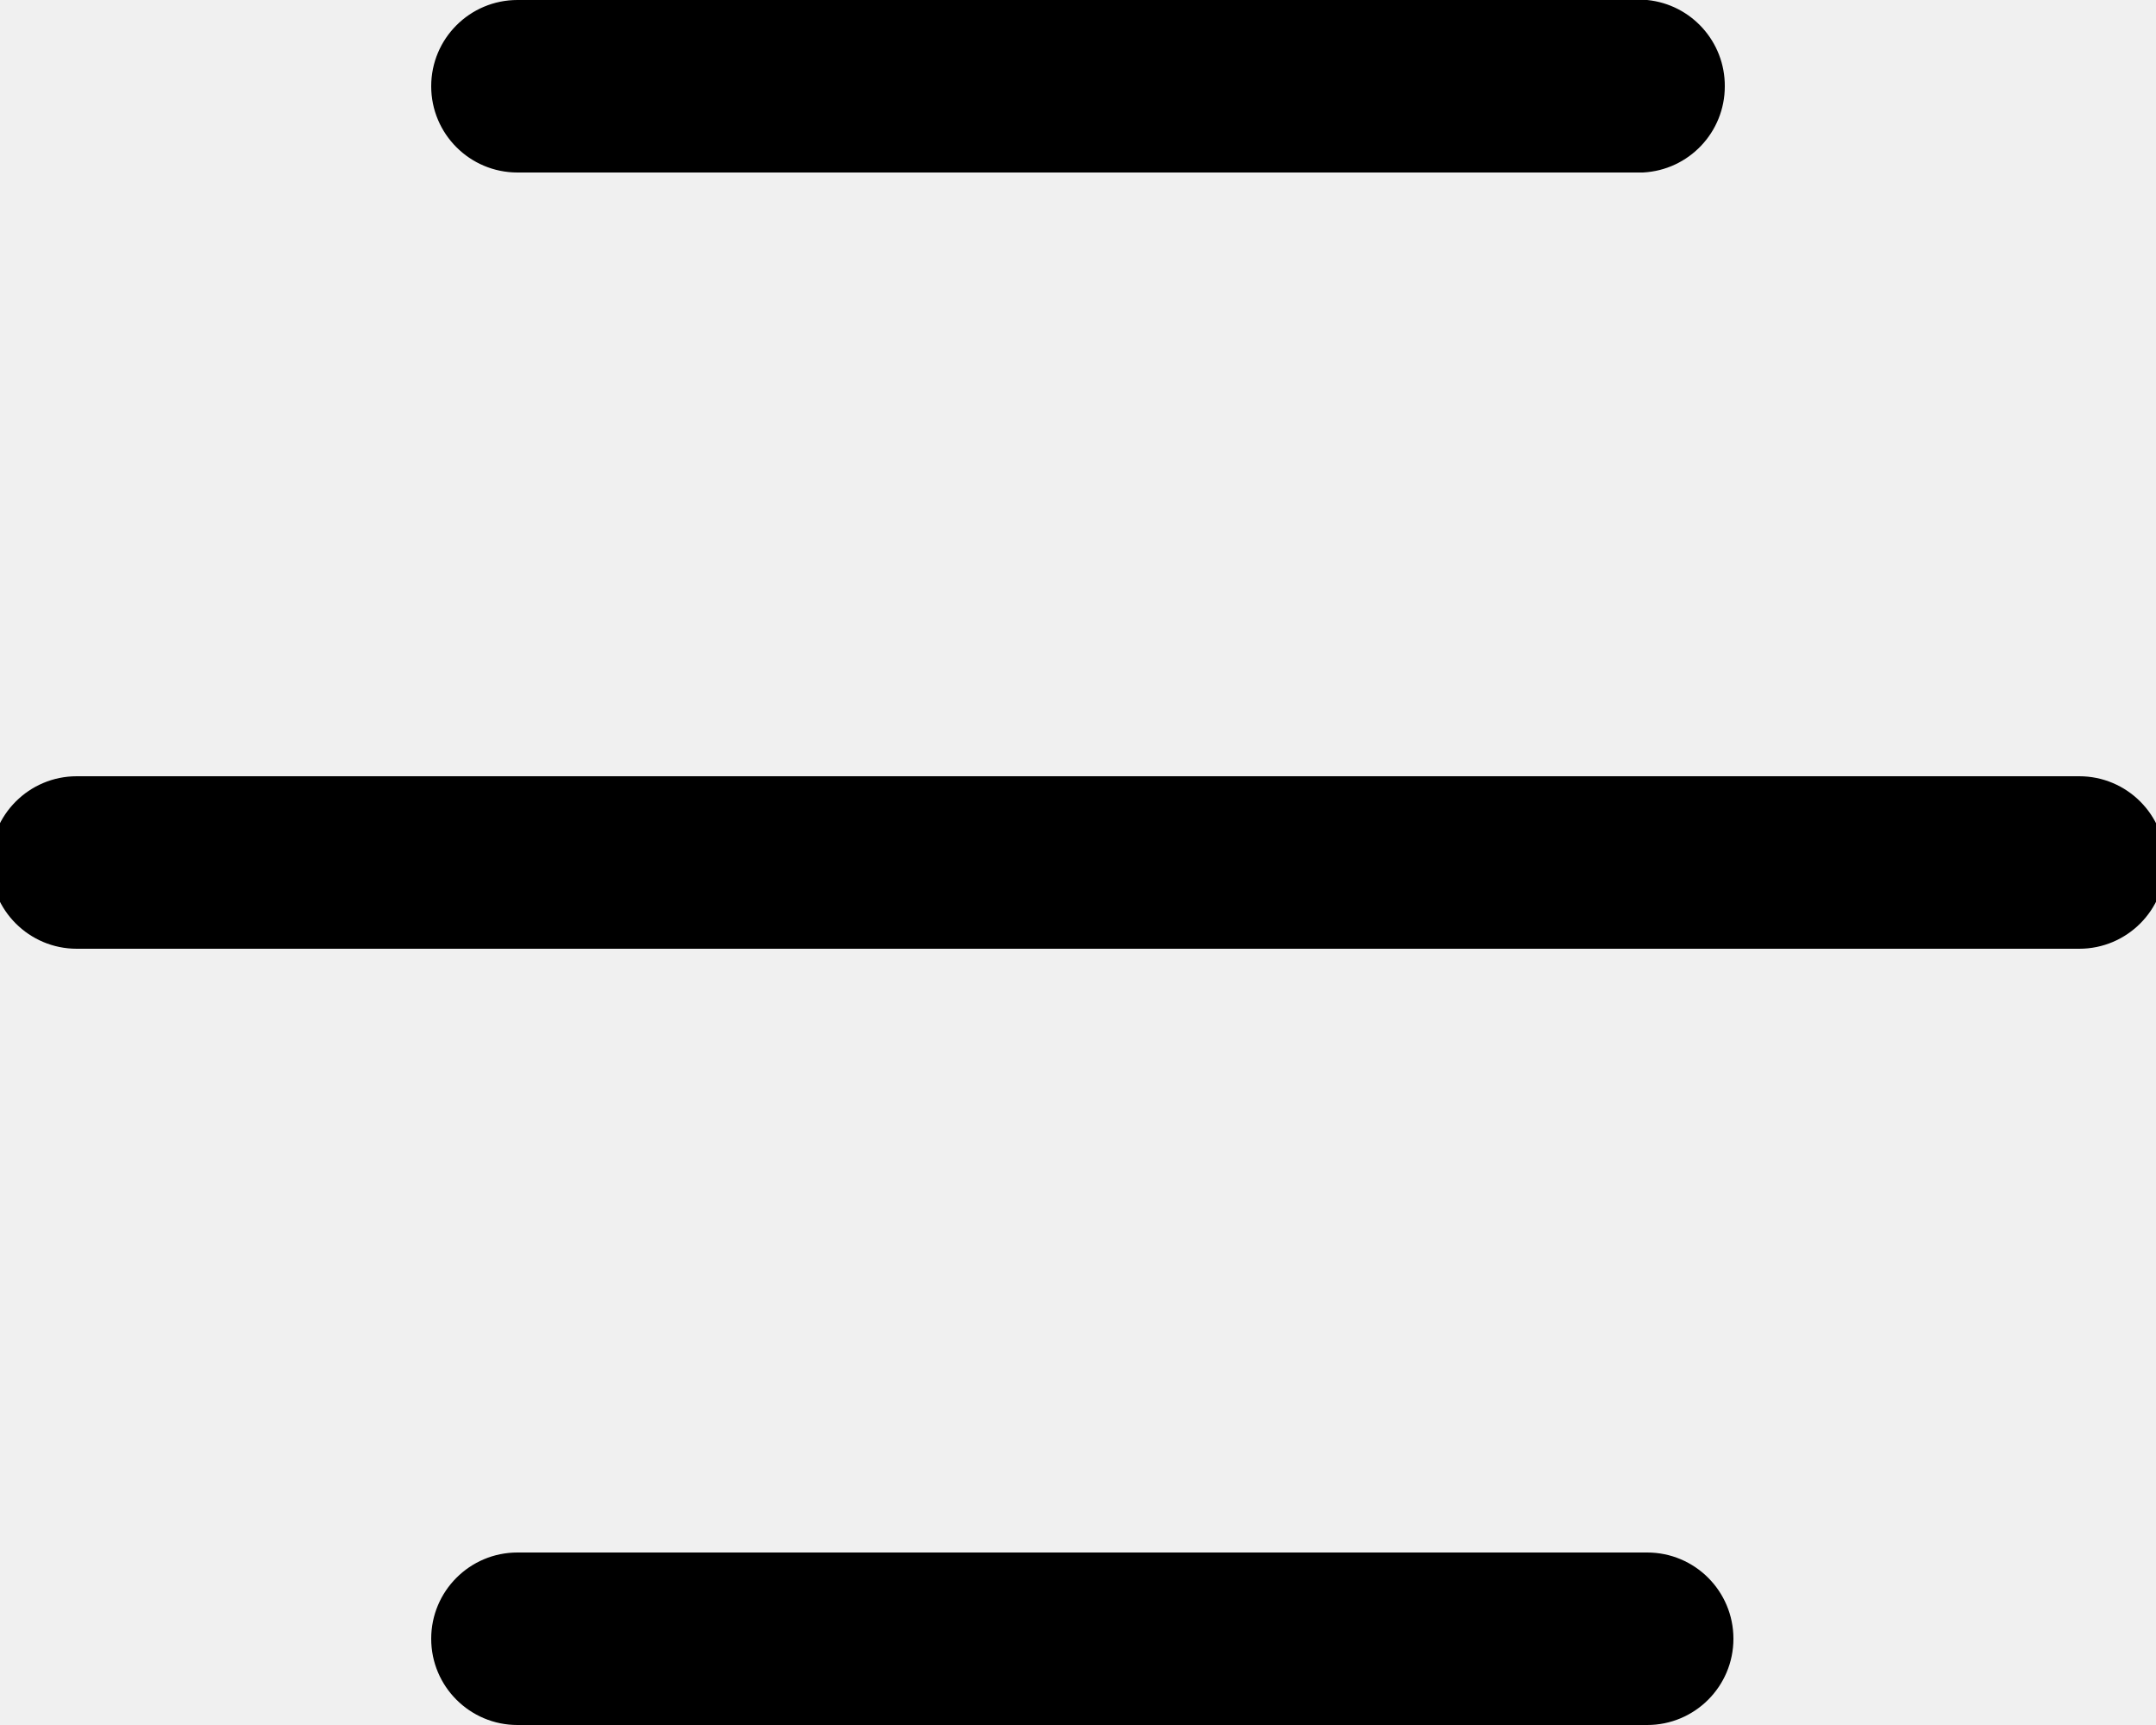
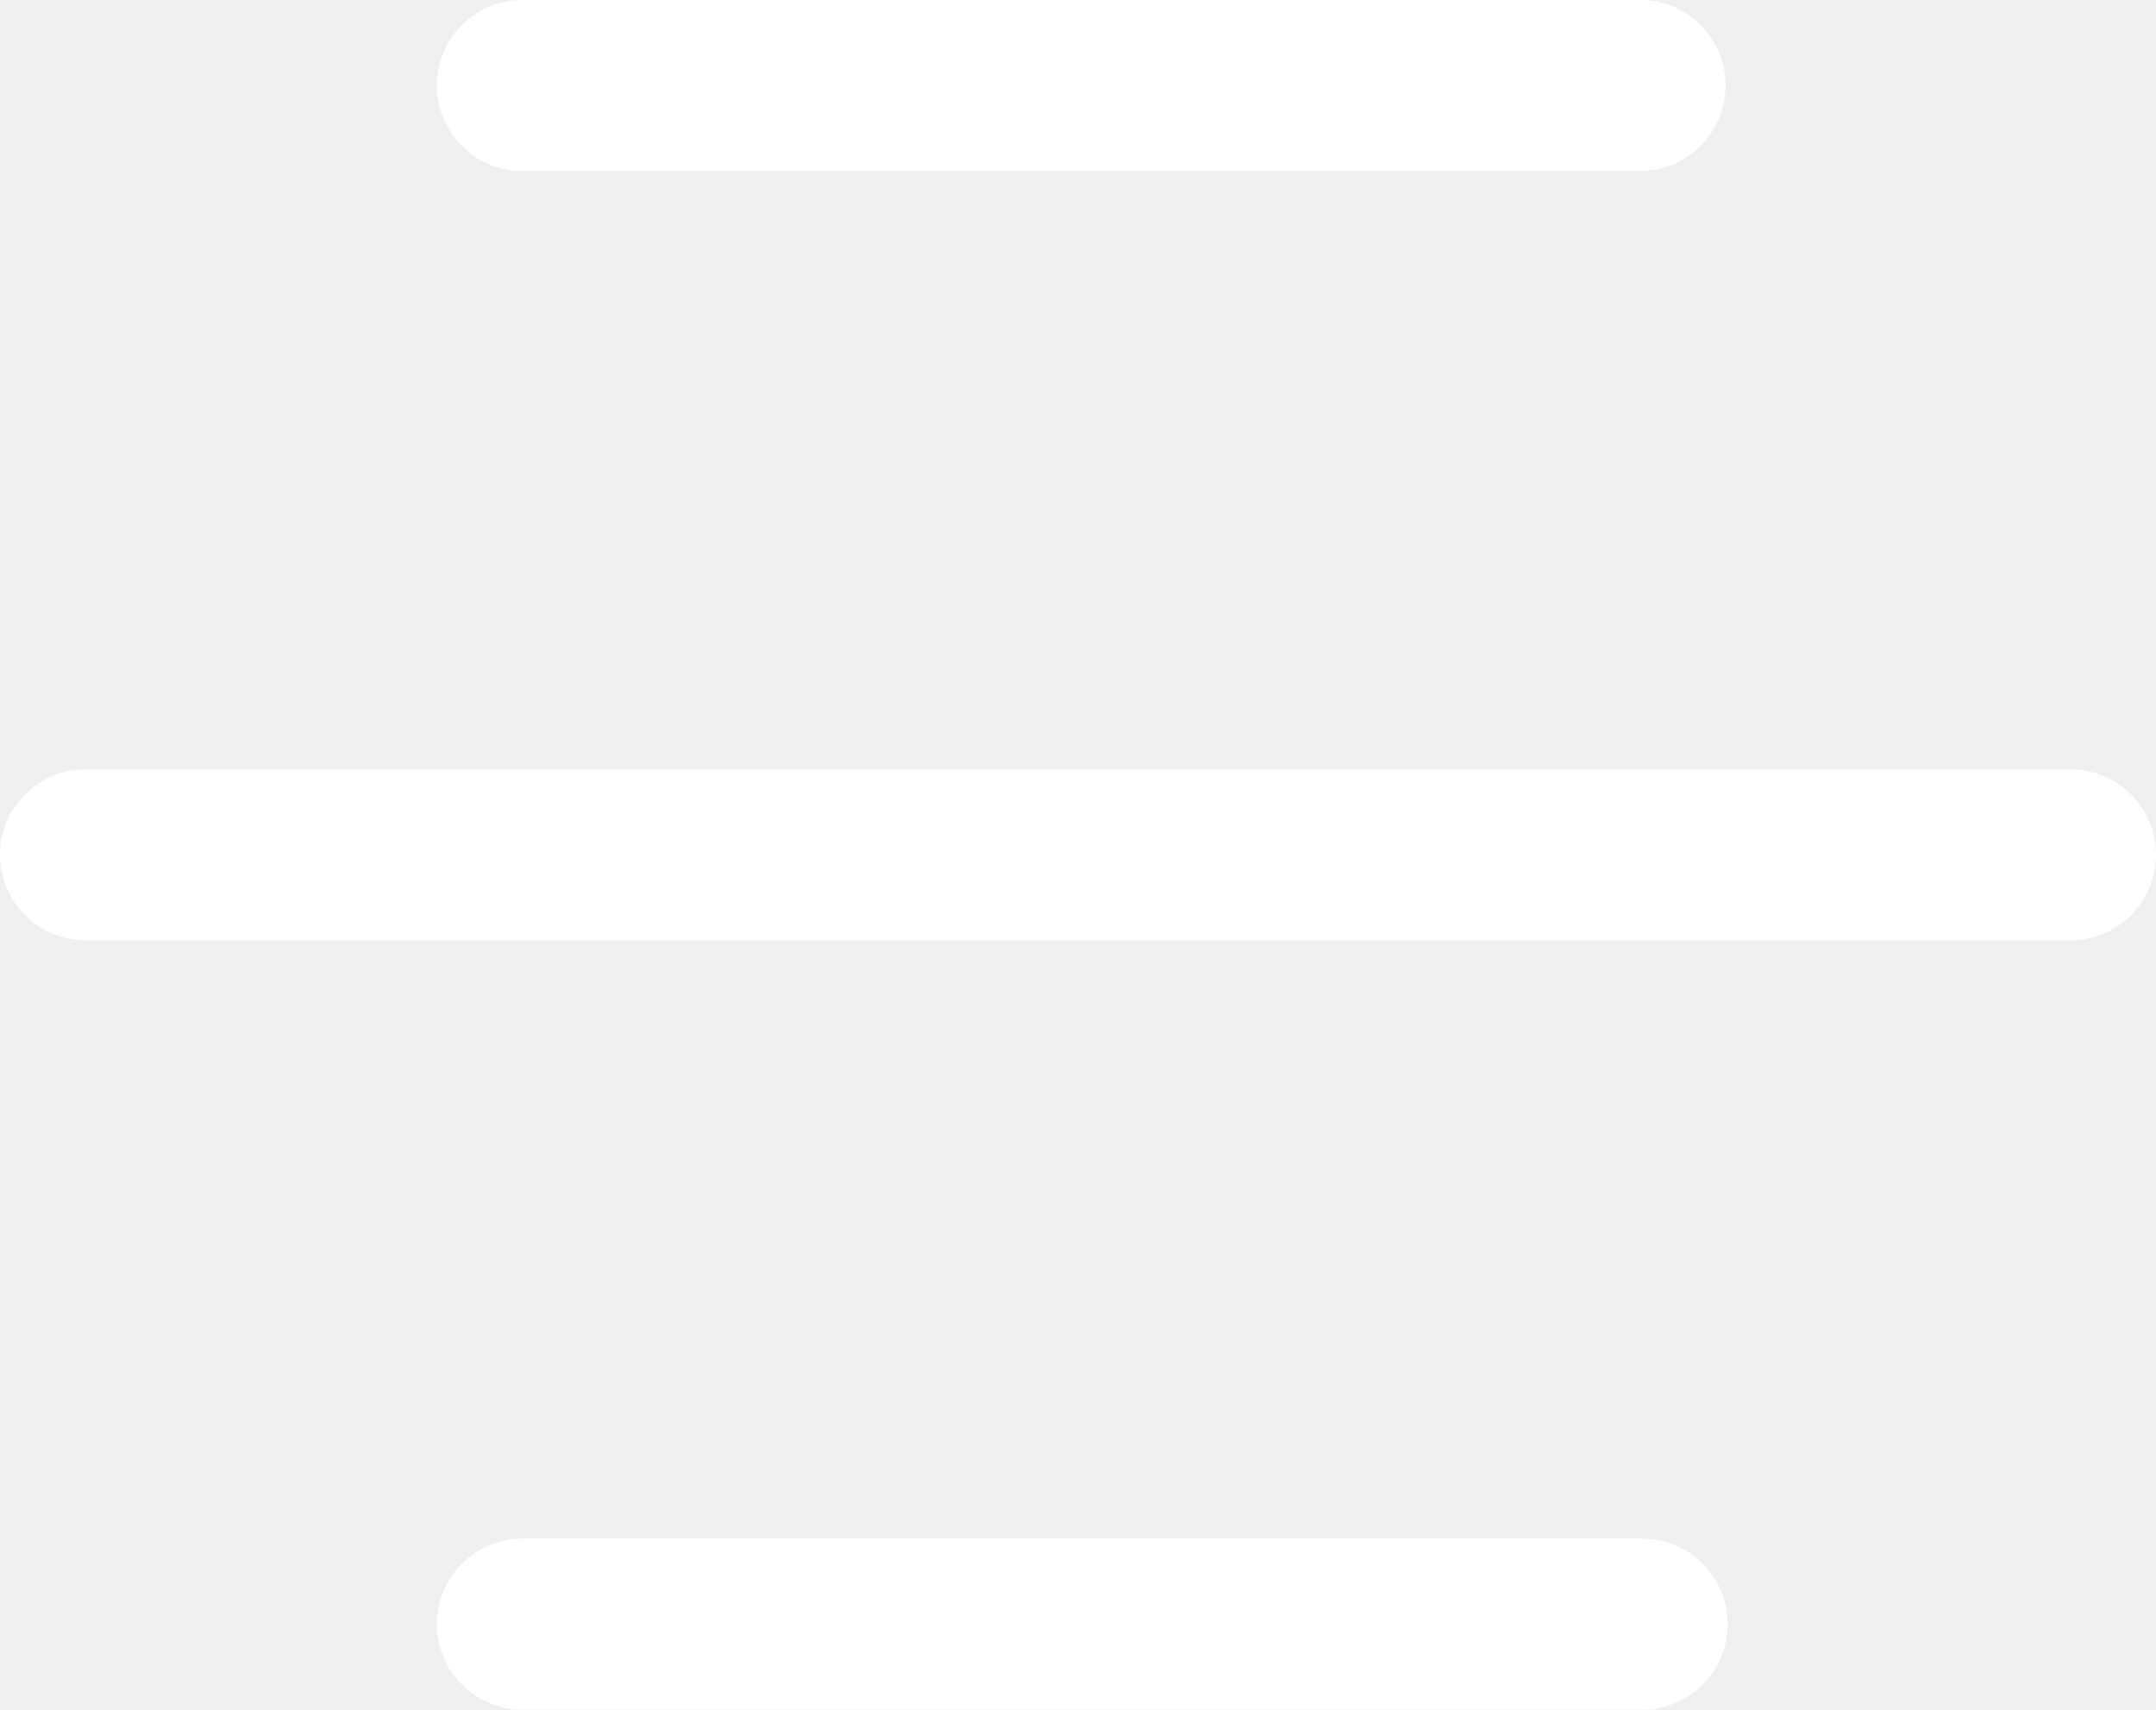
- <svg xmlns="http://www.w3.org/2000/svg" width="25" height="20" aria-hidden="true" class="icon icon-hamburger">
-   <path d="M19.05 20H6a1 1 0 0 1 0-2h13.1a1 1 0 0 1 0 2M24.11 11H.89a1 1 0 0 1 0-2h23.22a1 1 0 0 1 0 2M19.05 2H6a1 1 0 0 1-1-1 1 1 0 0 1 1-1h13.1a1 1 0 0 1 .9 1 1 1 0 0 1-.95 1" fill-rule="evenodd" />
+ <svg xmlns="http://www.w3.org/2000/svg" id="Laag_1" data-name="Laag 1" viewBox="0 0 25.22 20">
+   <defs>
+     <style>.cls-1{fill:#fff;fill-rule:evenodd;}</style>
+   </defs>
+   <path class="cls-1" d="M19.05,20H6a1,1,0,0,1,0-2H19.1a1,1,0,0,1,0,2m5-9H.89a1,1,0,0,1,0-2H24.11a1,1,0,0,1,0,2M19.05,2H6A1,1,0,0,1,6,0H19.1a1,1,0,0,1-.05,2" transform="translate(0.11 0)" />
</svg>
